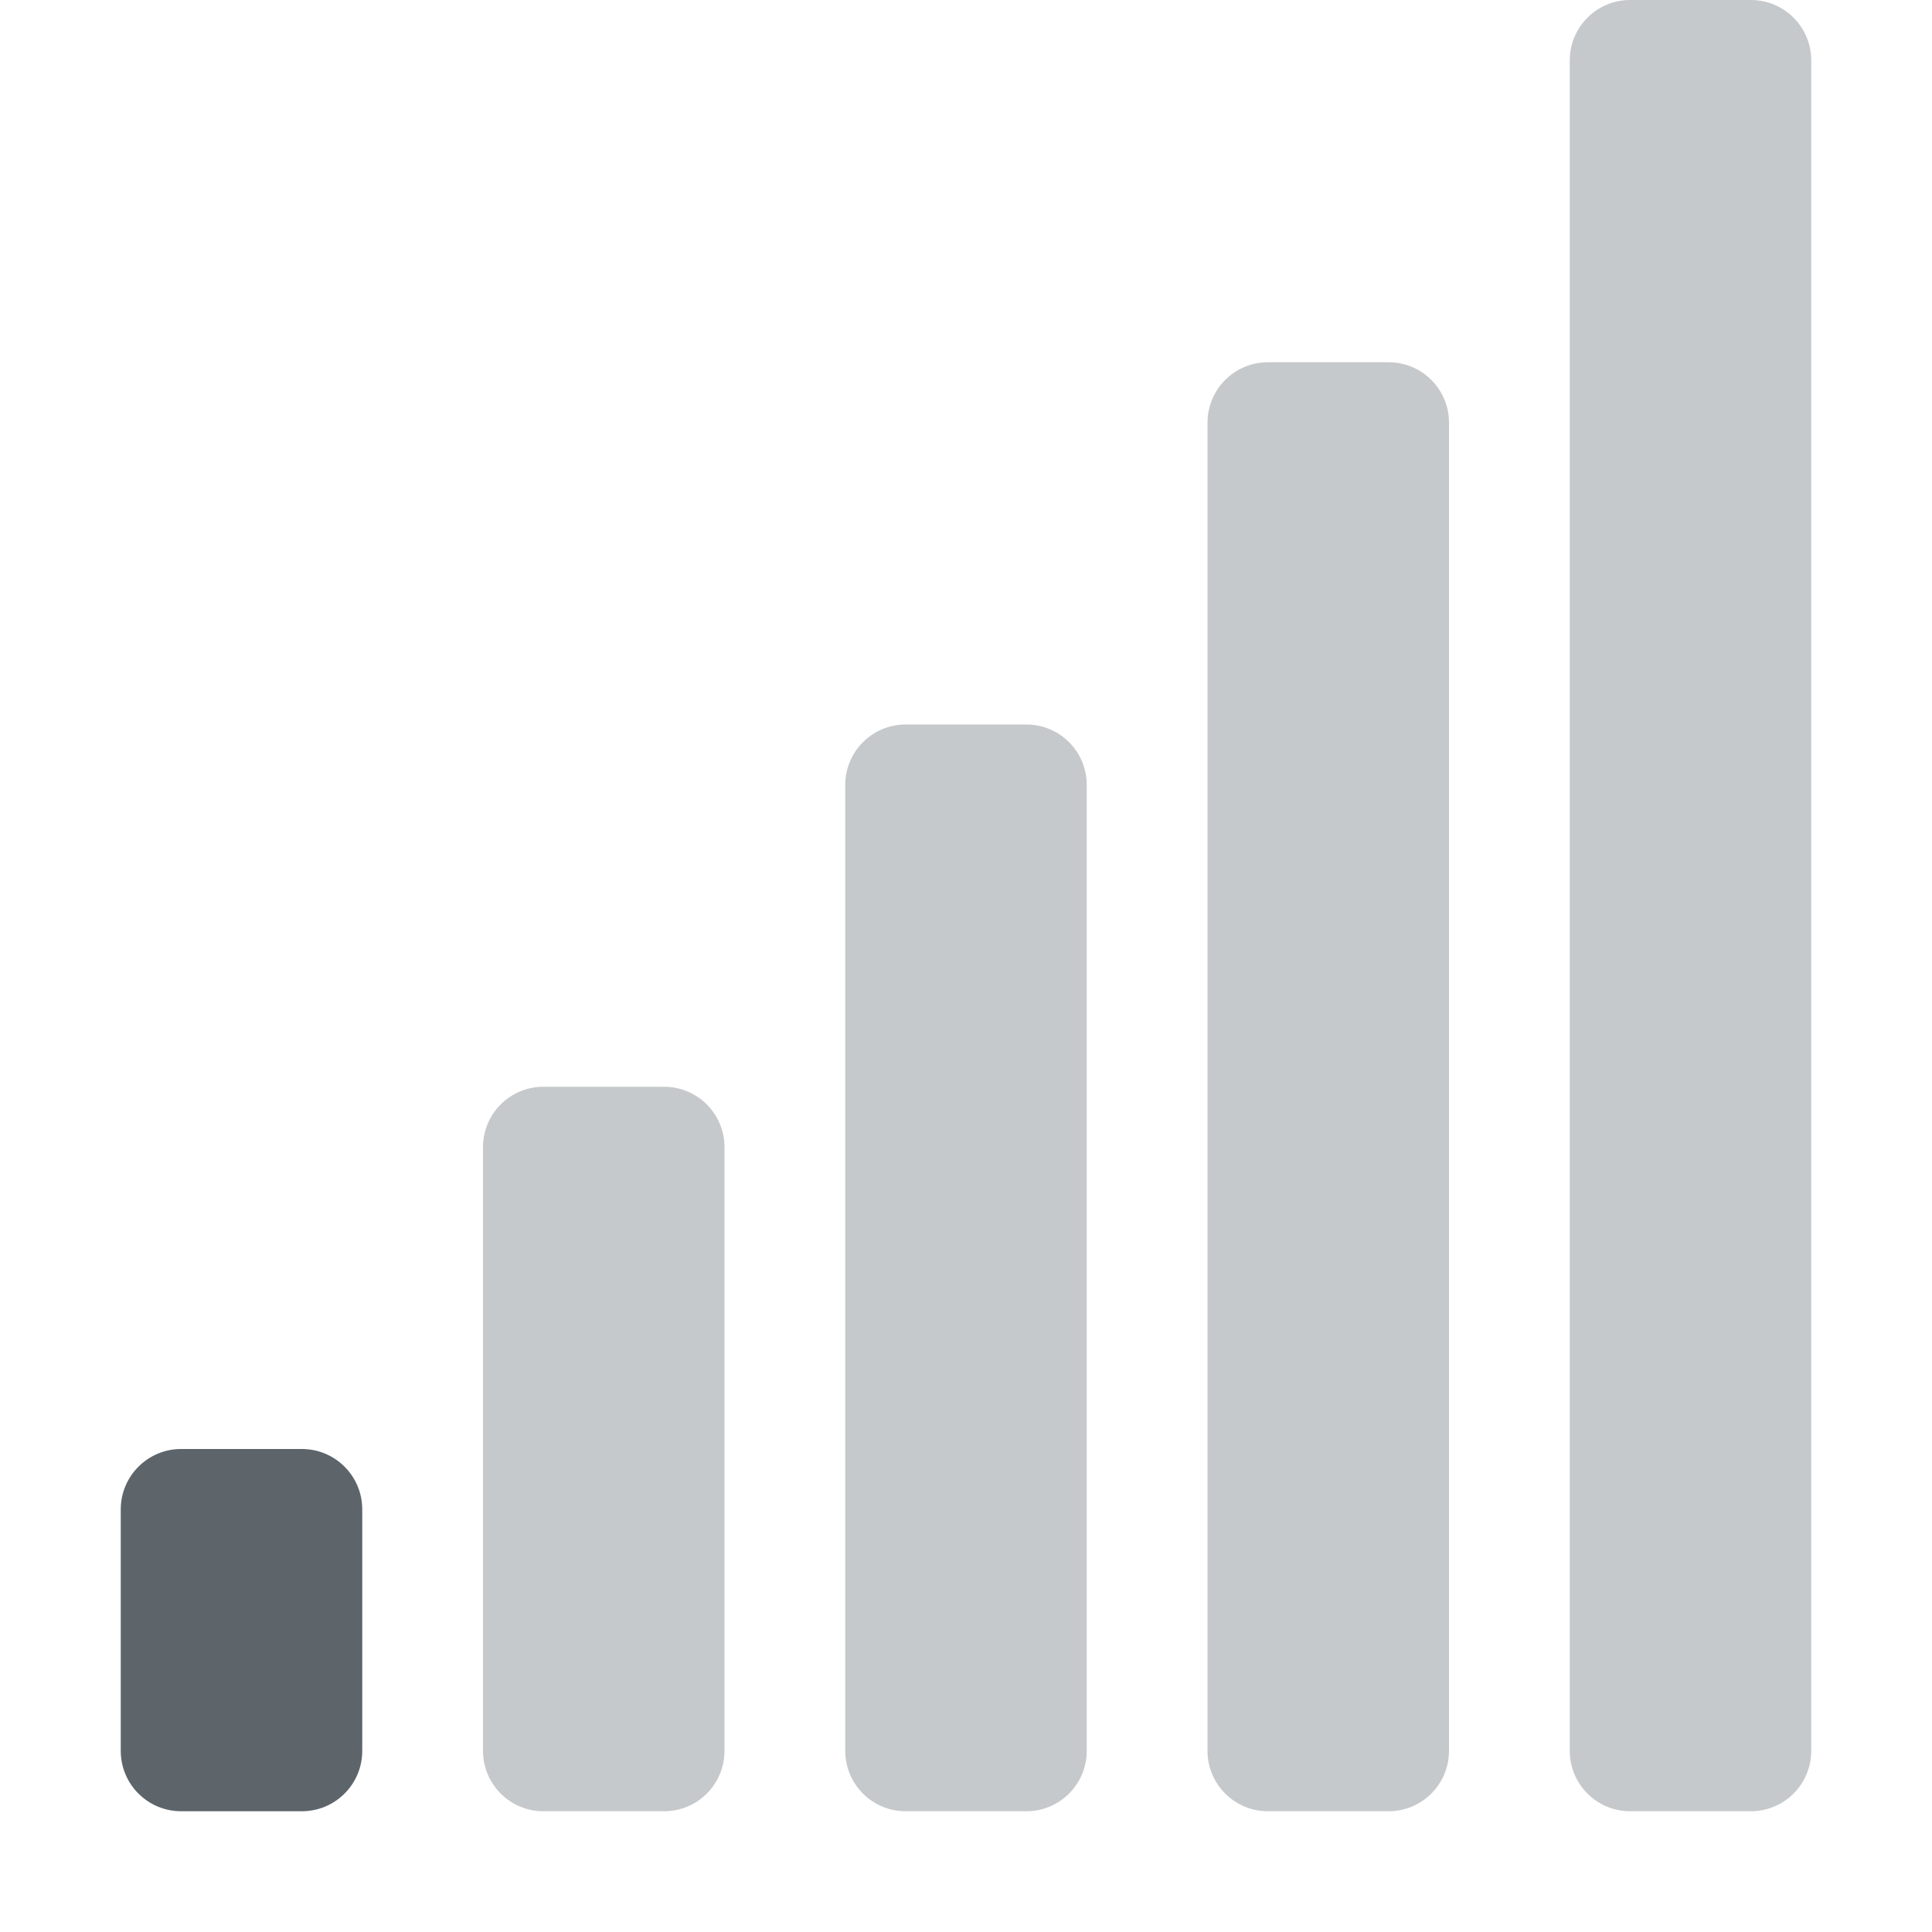
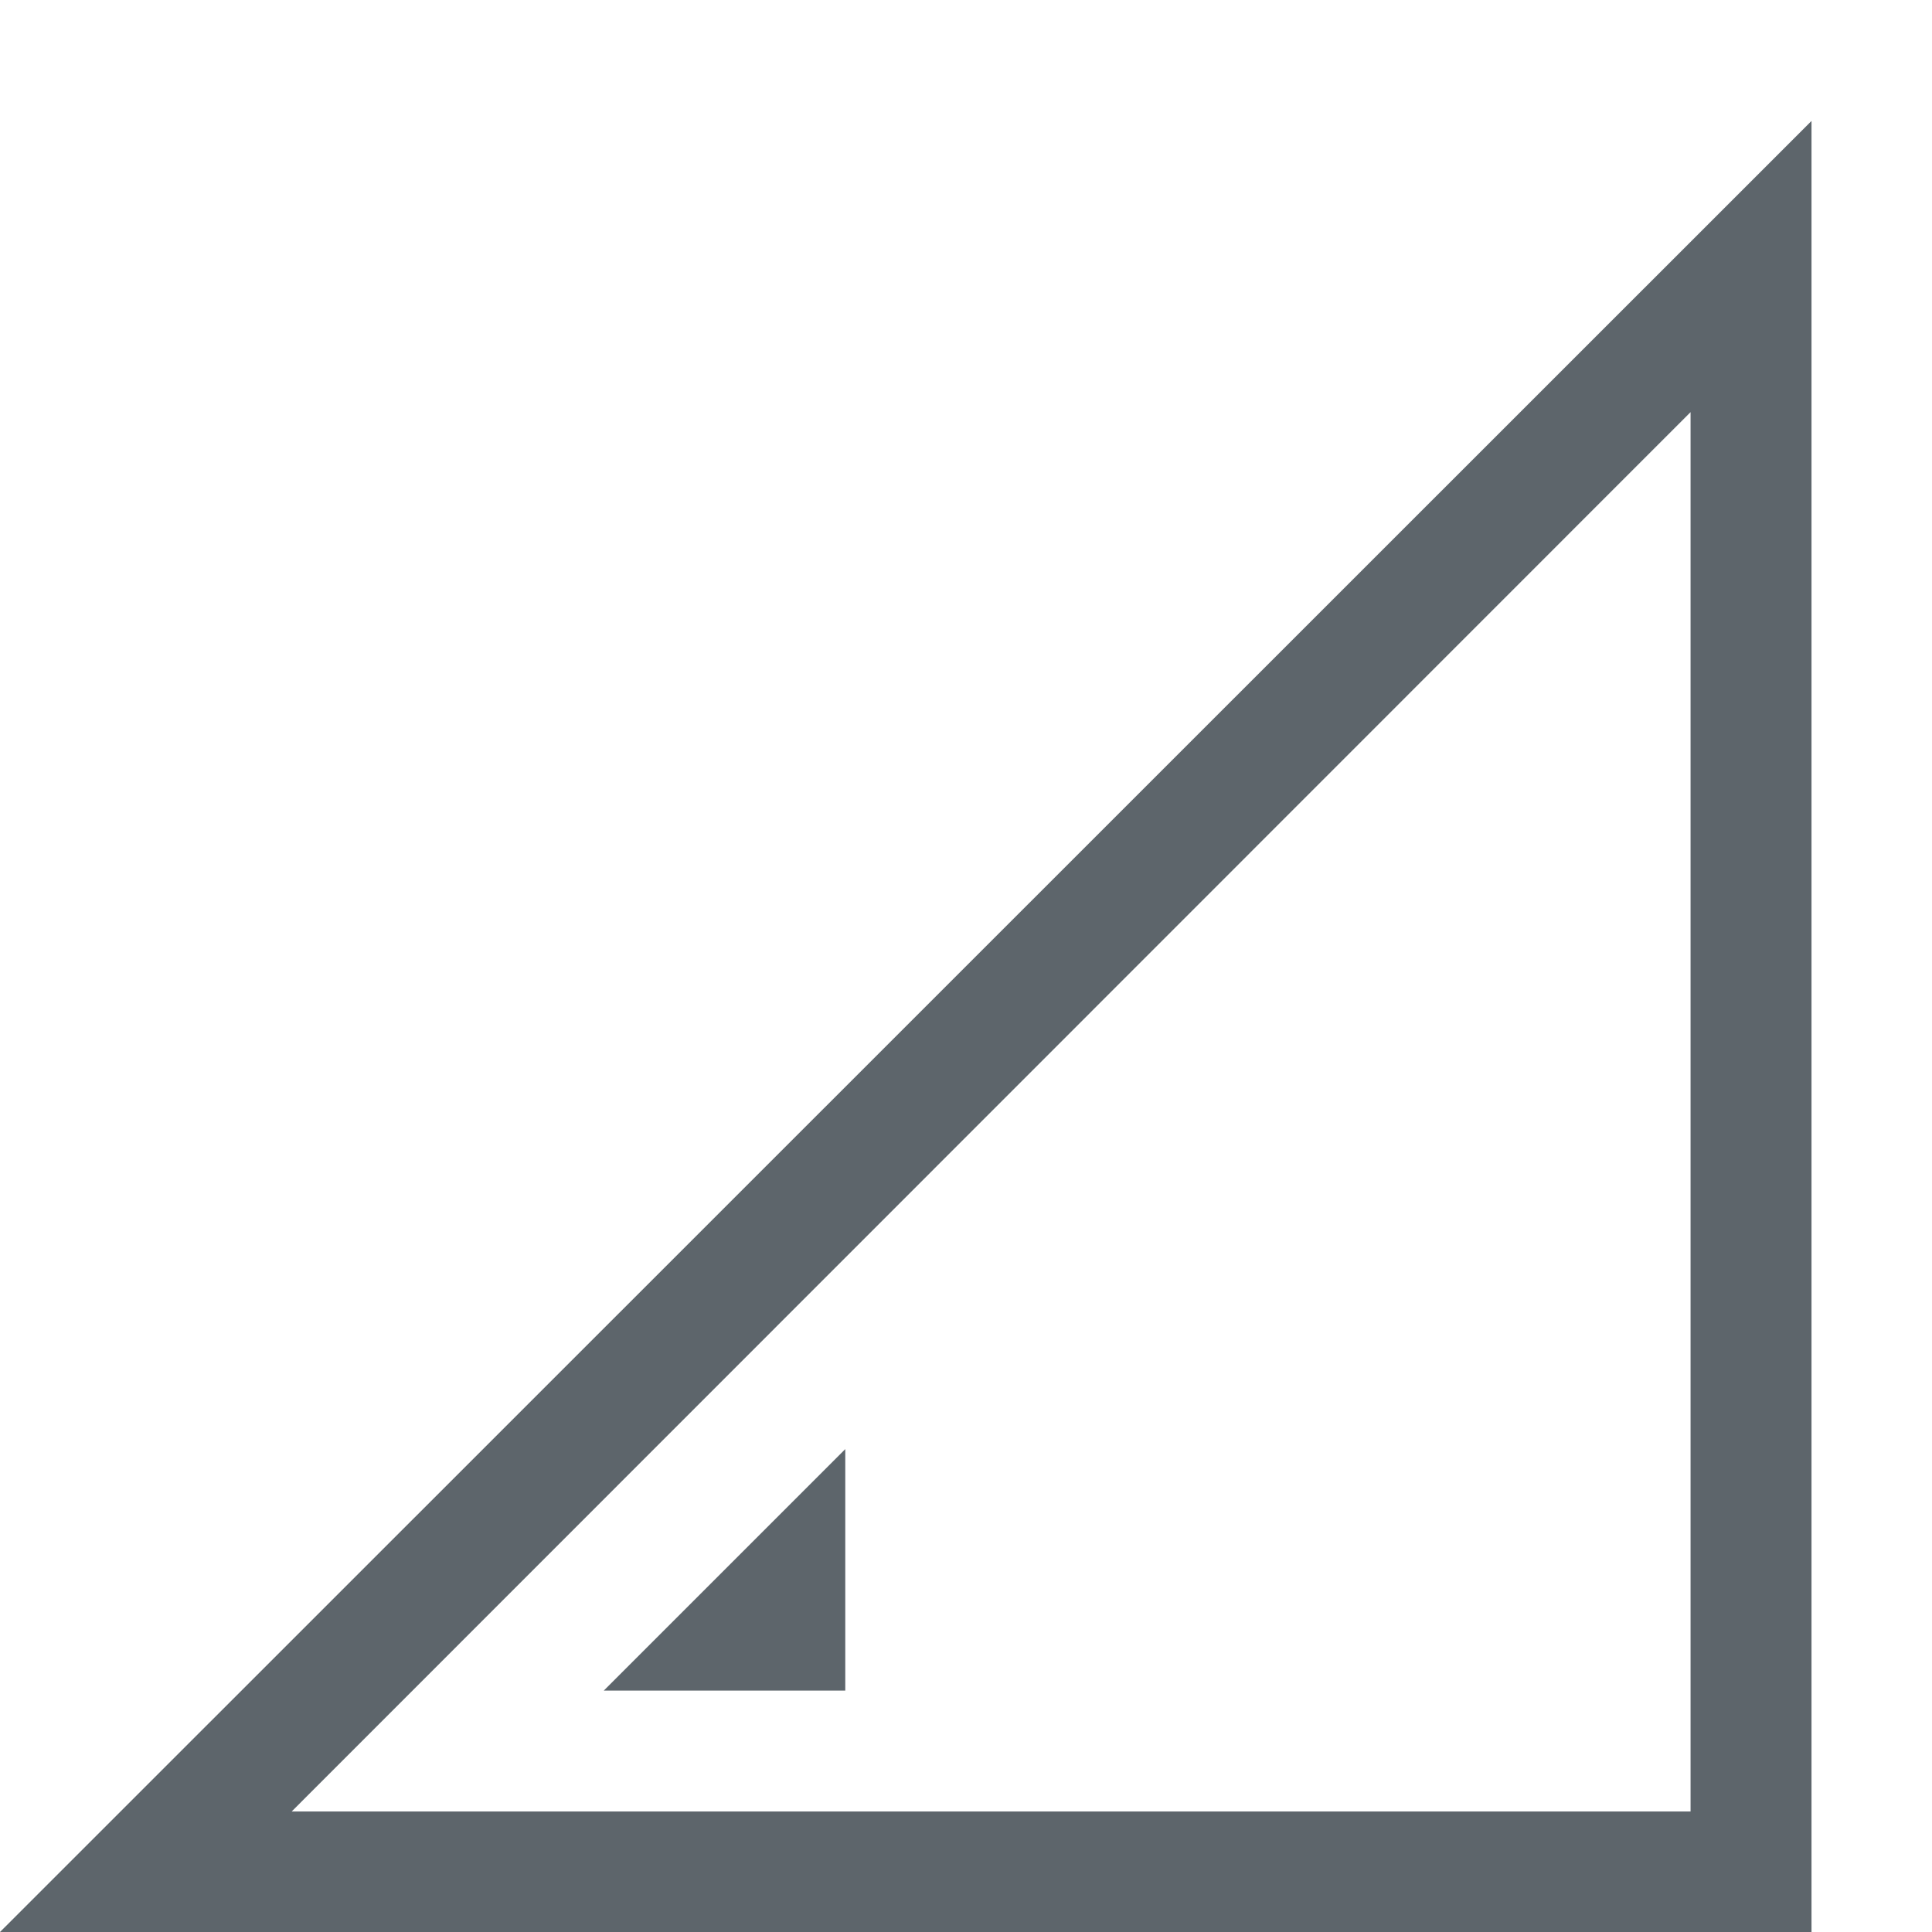
- <svg xmlns="http://www.w3.org/2000/svg" width="16" height="16" enable-background="new">
-   <defs>
-     <filter id="a" color-interpolation-filters="sRGB">
-       <feBlend mode="darken" in2="BackgroundImage" />
-     </filter>
-   </defs>
-   <g transform="translate(-321 328.003)" color="#5d656b" fill="#5d656b">
-     <rect y="-325.003" x="331" width="2" style="marker:none" ry=".5" height="12" overflow="visible" opacity=".35" enable-background="accumulate" />
-     <rect y="-322.003" x="328" width="2" style="marker:none" ry=".5" height="9" overflow="visible" opacity=".35" enable-background="accumulate" />
-     <rect y="-319.003" x="325" width="2" style="marker:none" ry=".5" height="6" overflow="visible" opacity=".35" enable-background="accumulate" />
-     <rect y="-316.003" x="322" width="2" style="marker:none" ry=".5" height="3" overflow="visible" enable-background="accumulate" />
-     <rect y="-328.003" x="334" width="2" style="marker:none" ry=".5" height="15" overflow="visible" opacity=".35" enable-background="accumulate" />
-   </g>
+ <svg xmlns="http://www.w3.org/2000/svg" width="16" height="16" viewBox="0 0 4.233 4.233" version="1.1" id="svg5">
+   <defs id="defs2" />
+   <path id="rect31" style="fill:#5d656b;fill-rule:evenodd;stroke-width:0.32" d="M 3.969,0.265 0,4.233 H 3.969 Z M 3.704,0.903 V 3.969 H 0.639 Z" />
+   <path id="rect1782" style="fill:#5d656b;stroke-width:0.235" d="M 1.852,3.175 V 3.704 H 1.323 Z" />
</svg>
